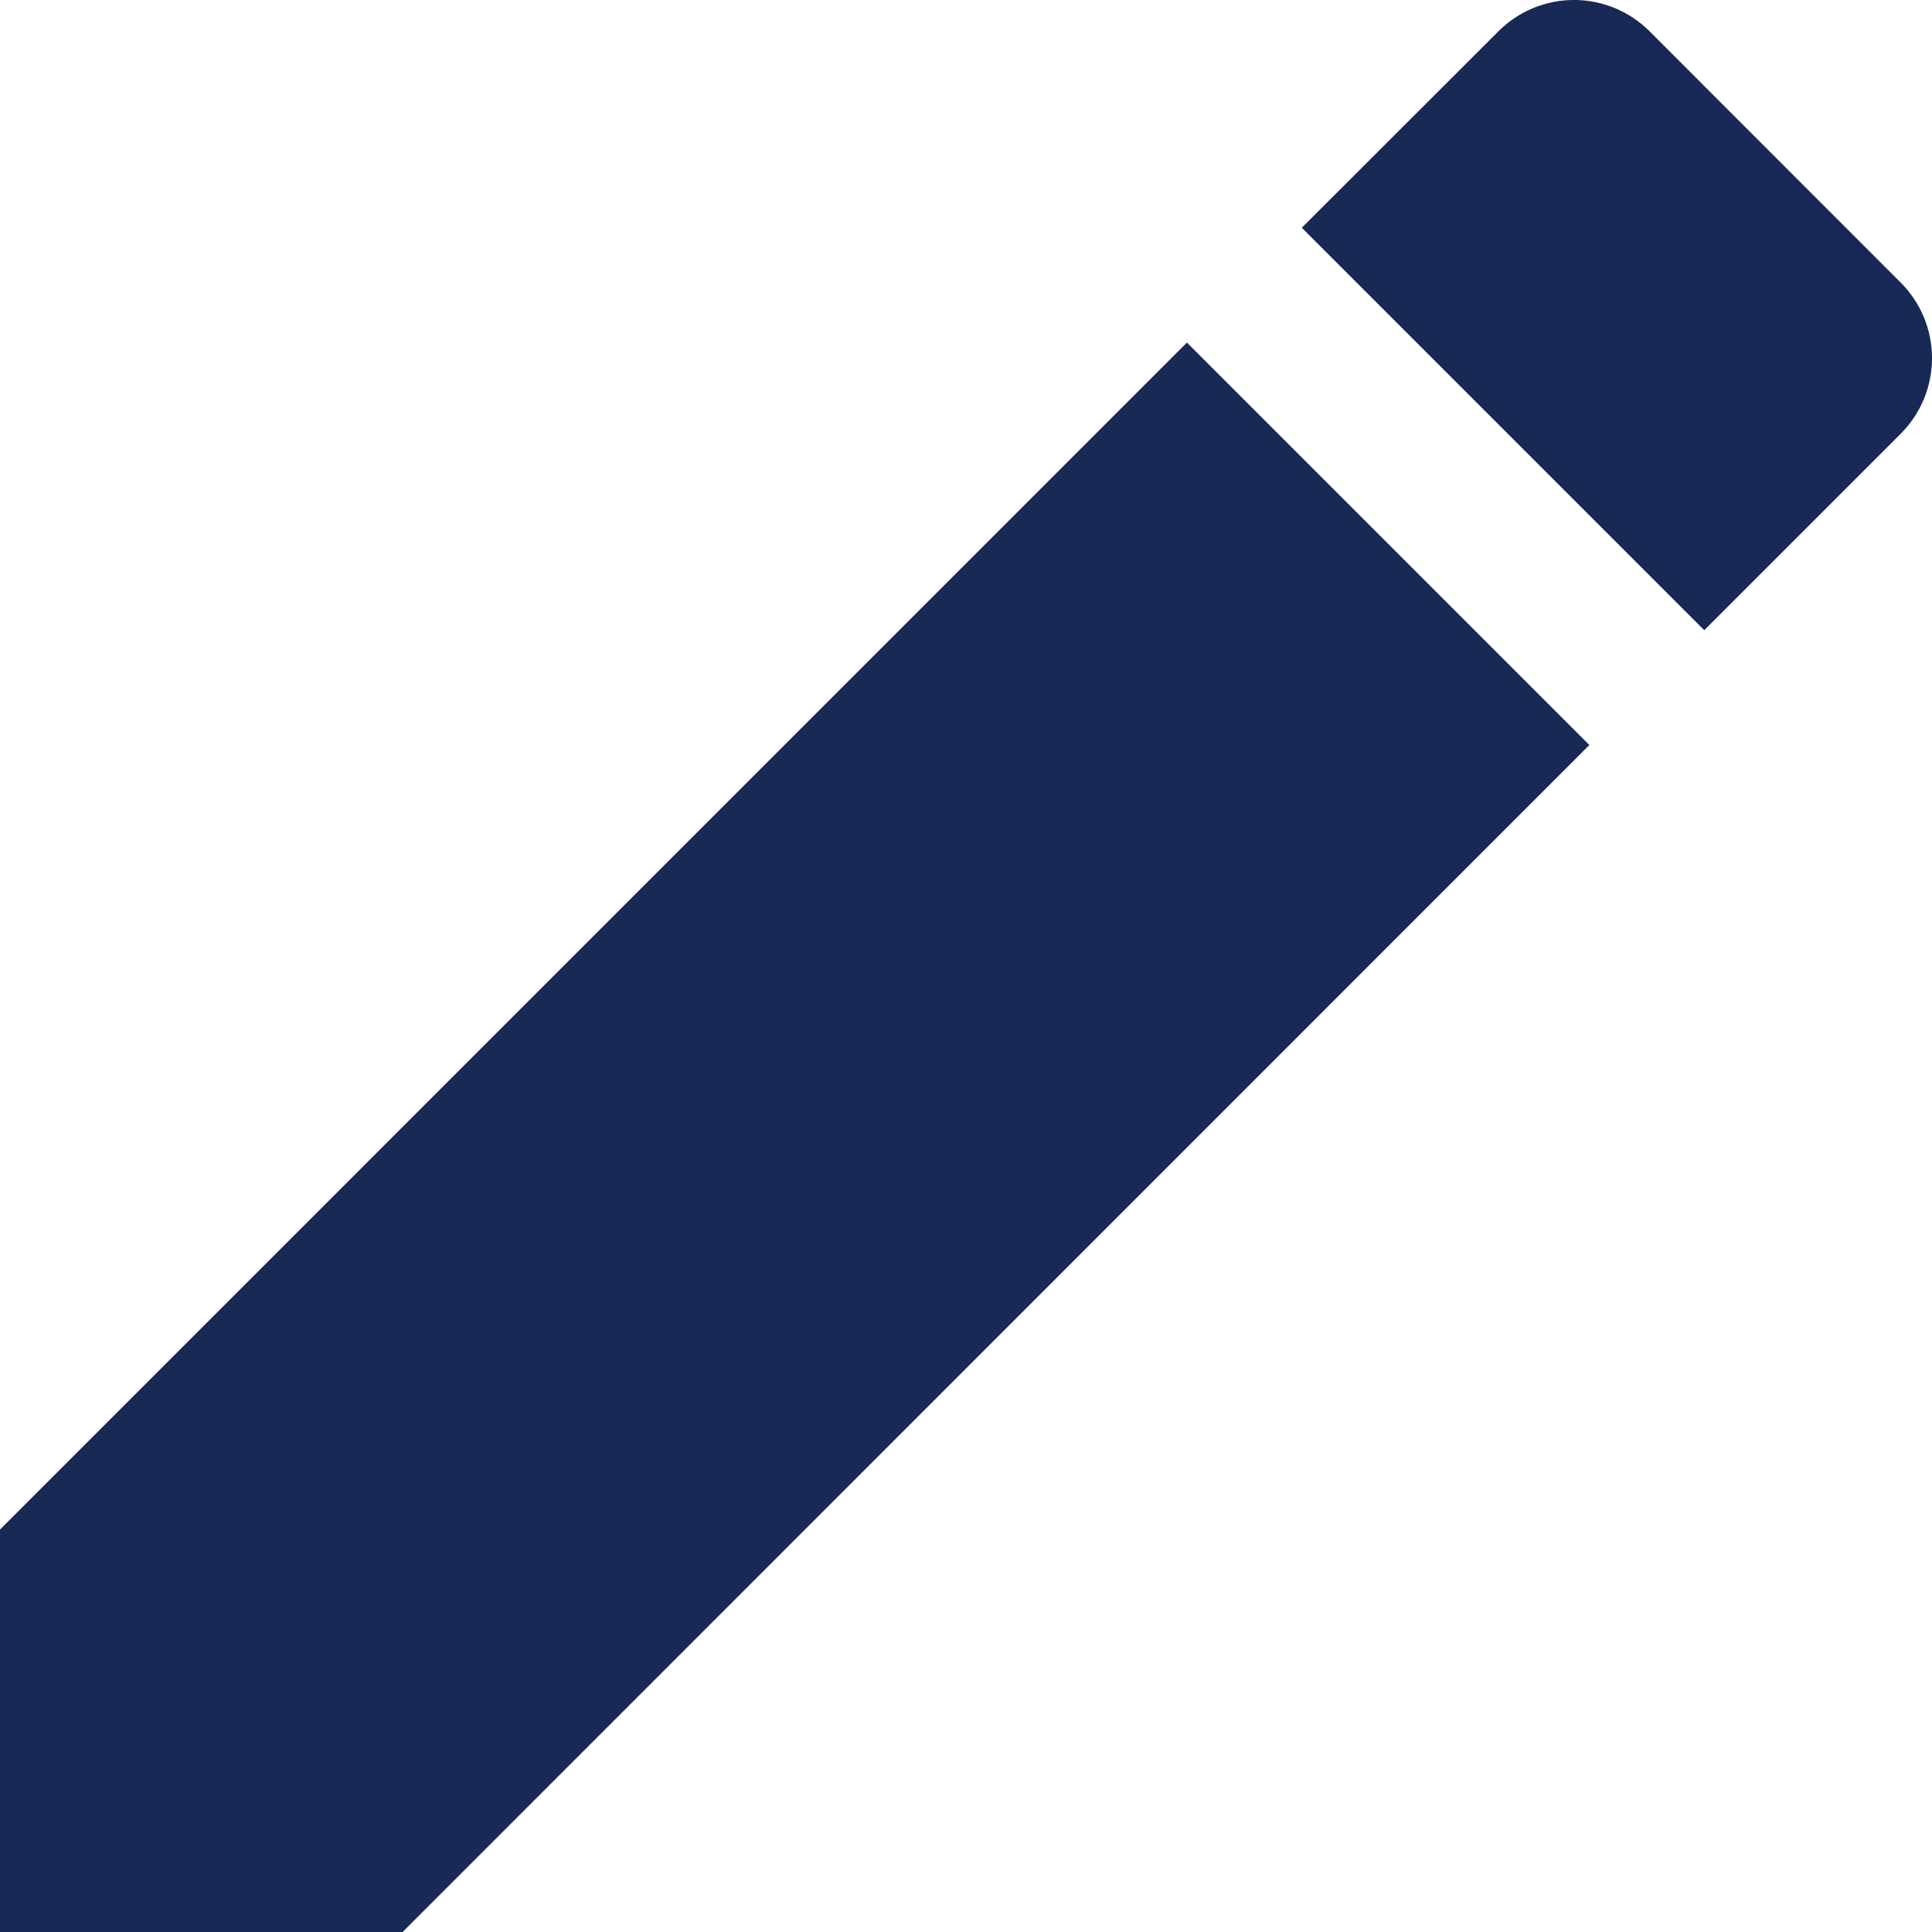
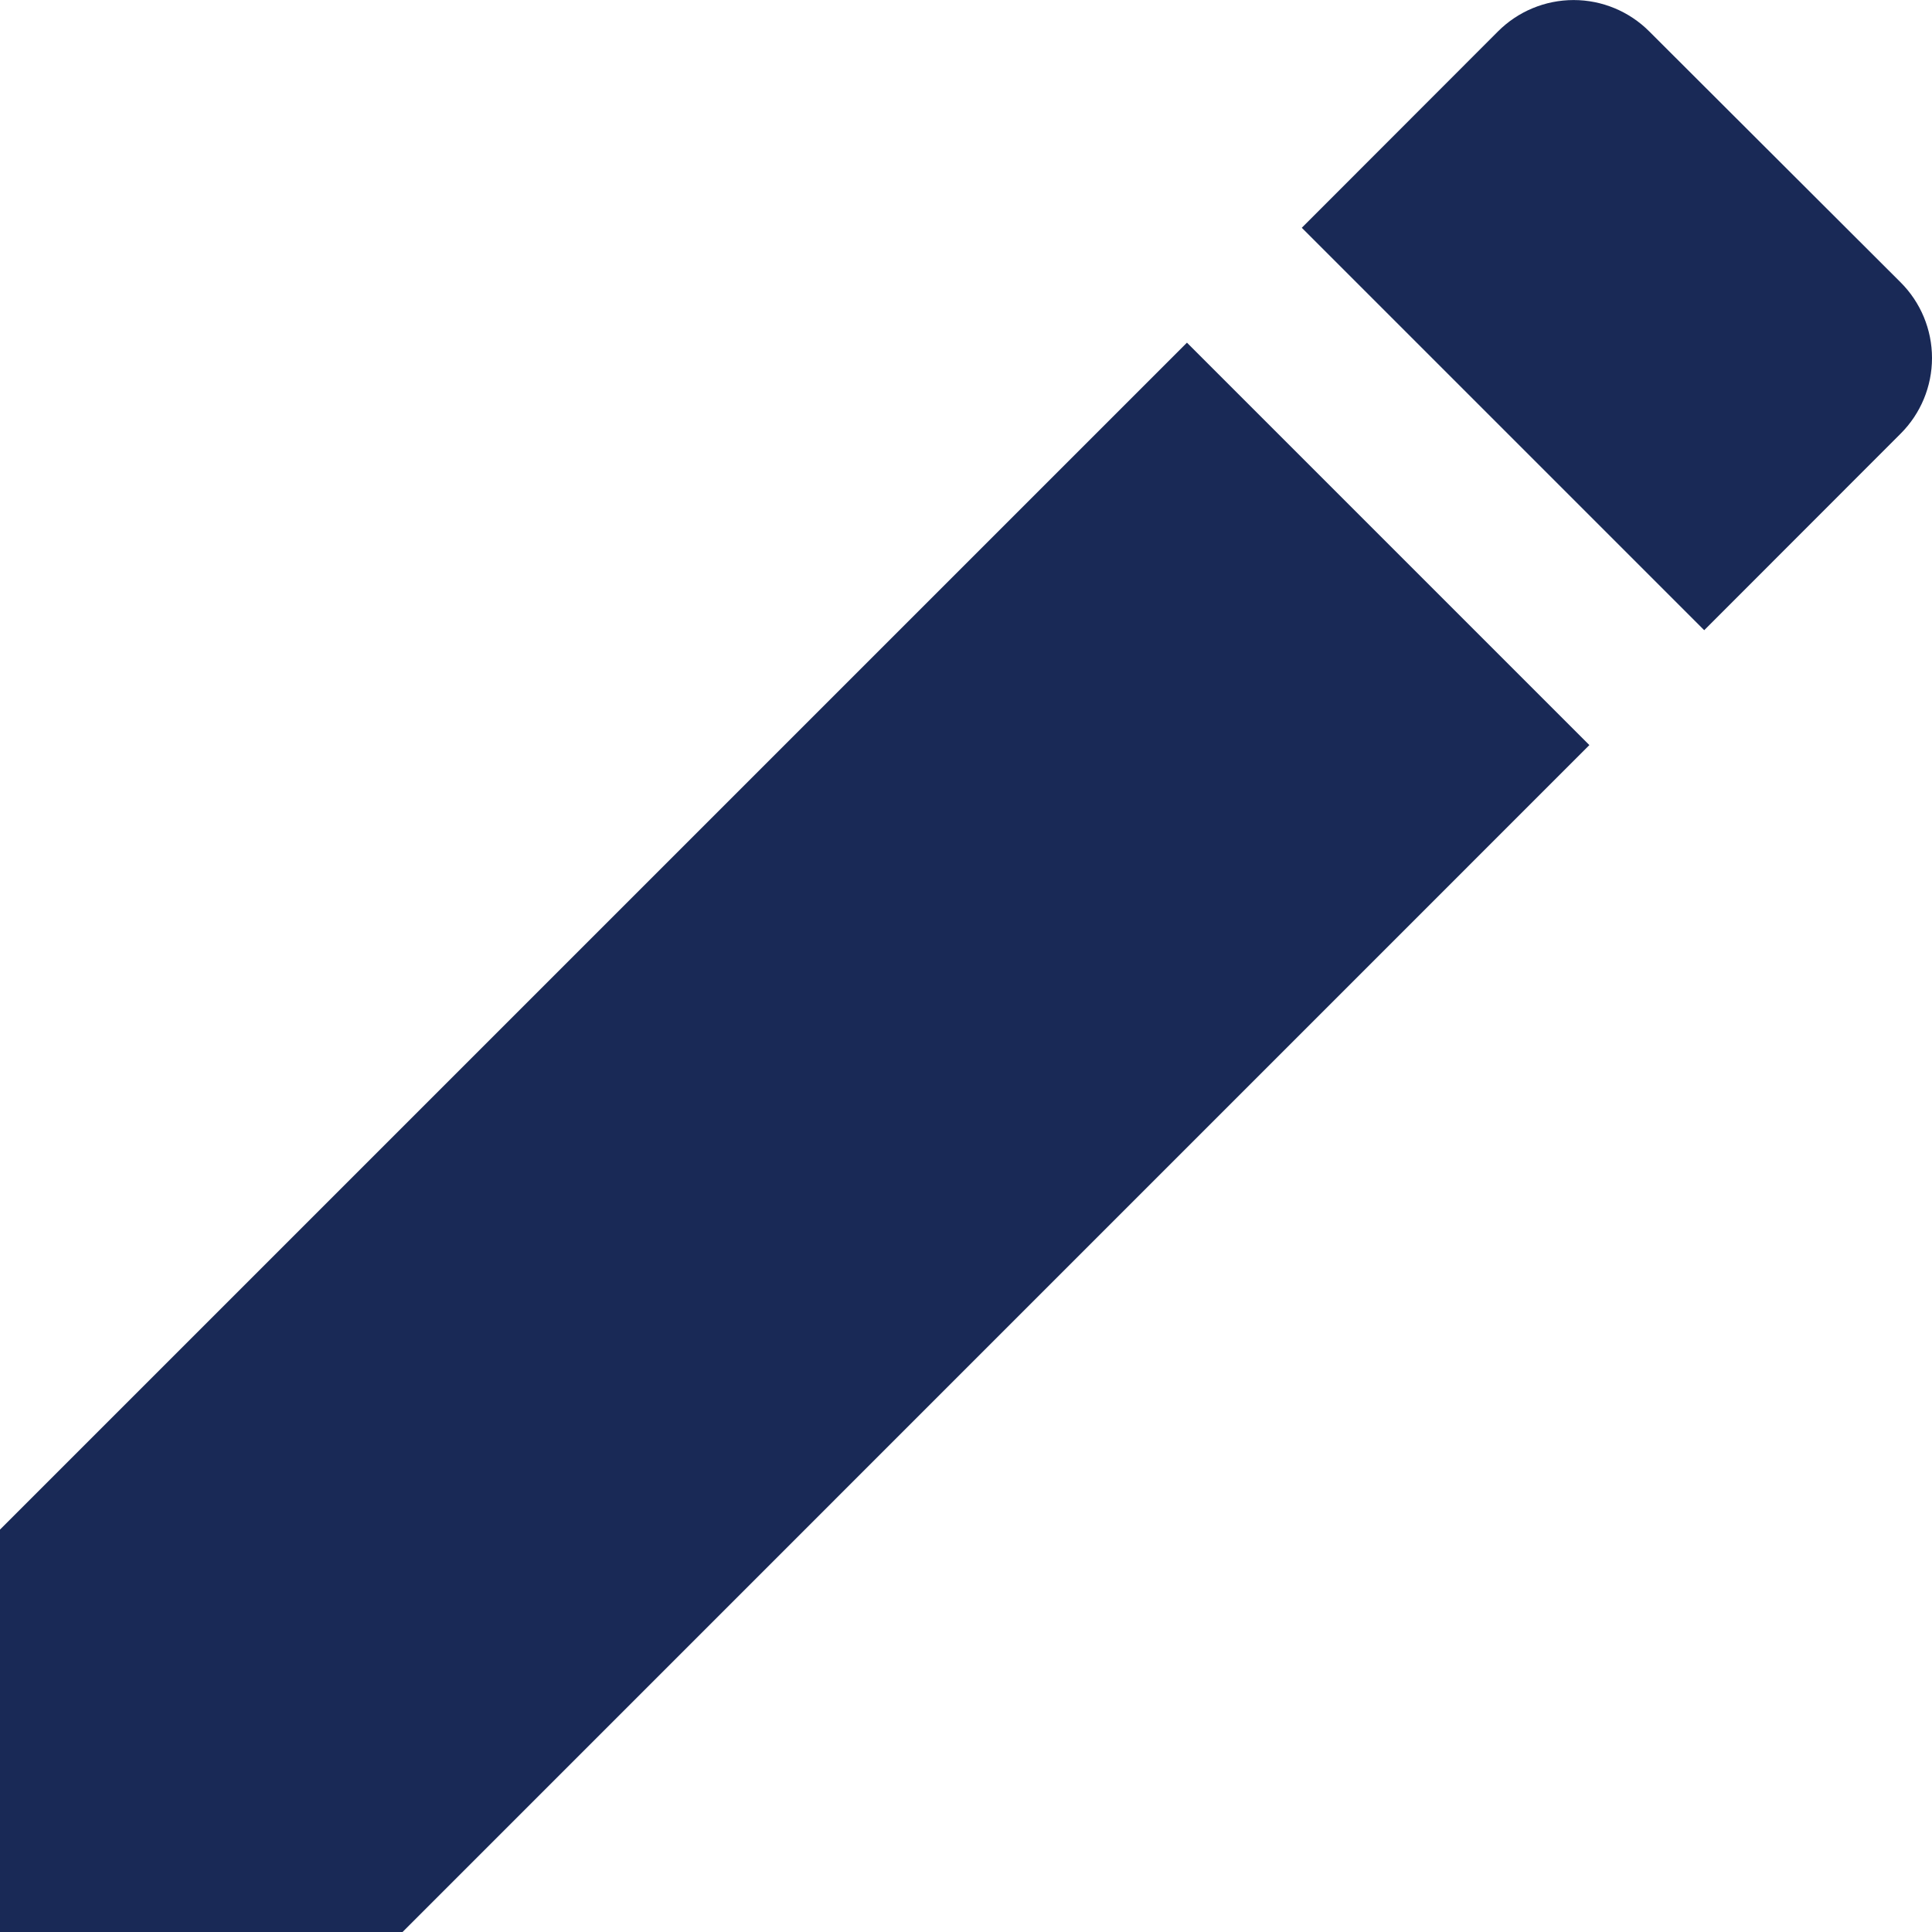
- <svg xmlns="http://www.w3.org/2000/svg" width="26" height="26" viewBox="0 0 26 26">
+ <svg xmlns="http://www.w3.org/2000/svg" width="41" height="41" viewBox="0 0 41 41">
  <defs>
    <style>.a{fill:#192956;}</style>
  </defs>
-   <path class="a" d="M3,23.582V29H8.416L24.389,13.024,18.973,7.608ZM28.578,8.836a1.438,1.438,0,0,0,0-2.036L25.2,3.42a1.438,1.438,0,0,0-2.036,0L20.519,6.063l5.416,5.416,2.643-2.643Z" transform="translate(-3 -2.998)" />
+   <path class="a" d="M3,35.457V44h8.54L36.729,18.809l-8.54-8.54ZM43.334,12.2a2.268,2.268,0,0,0,0-3.211L38,3.664a2.268,2.268,0,0,0-3.211,0L30.626,7.831l8.54,8.54L43.334,12.2Z" transform="translate(-3 -2.997)" />
</svg>
